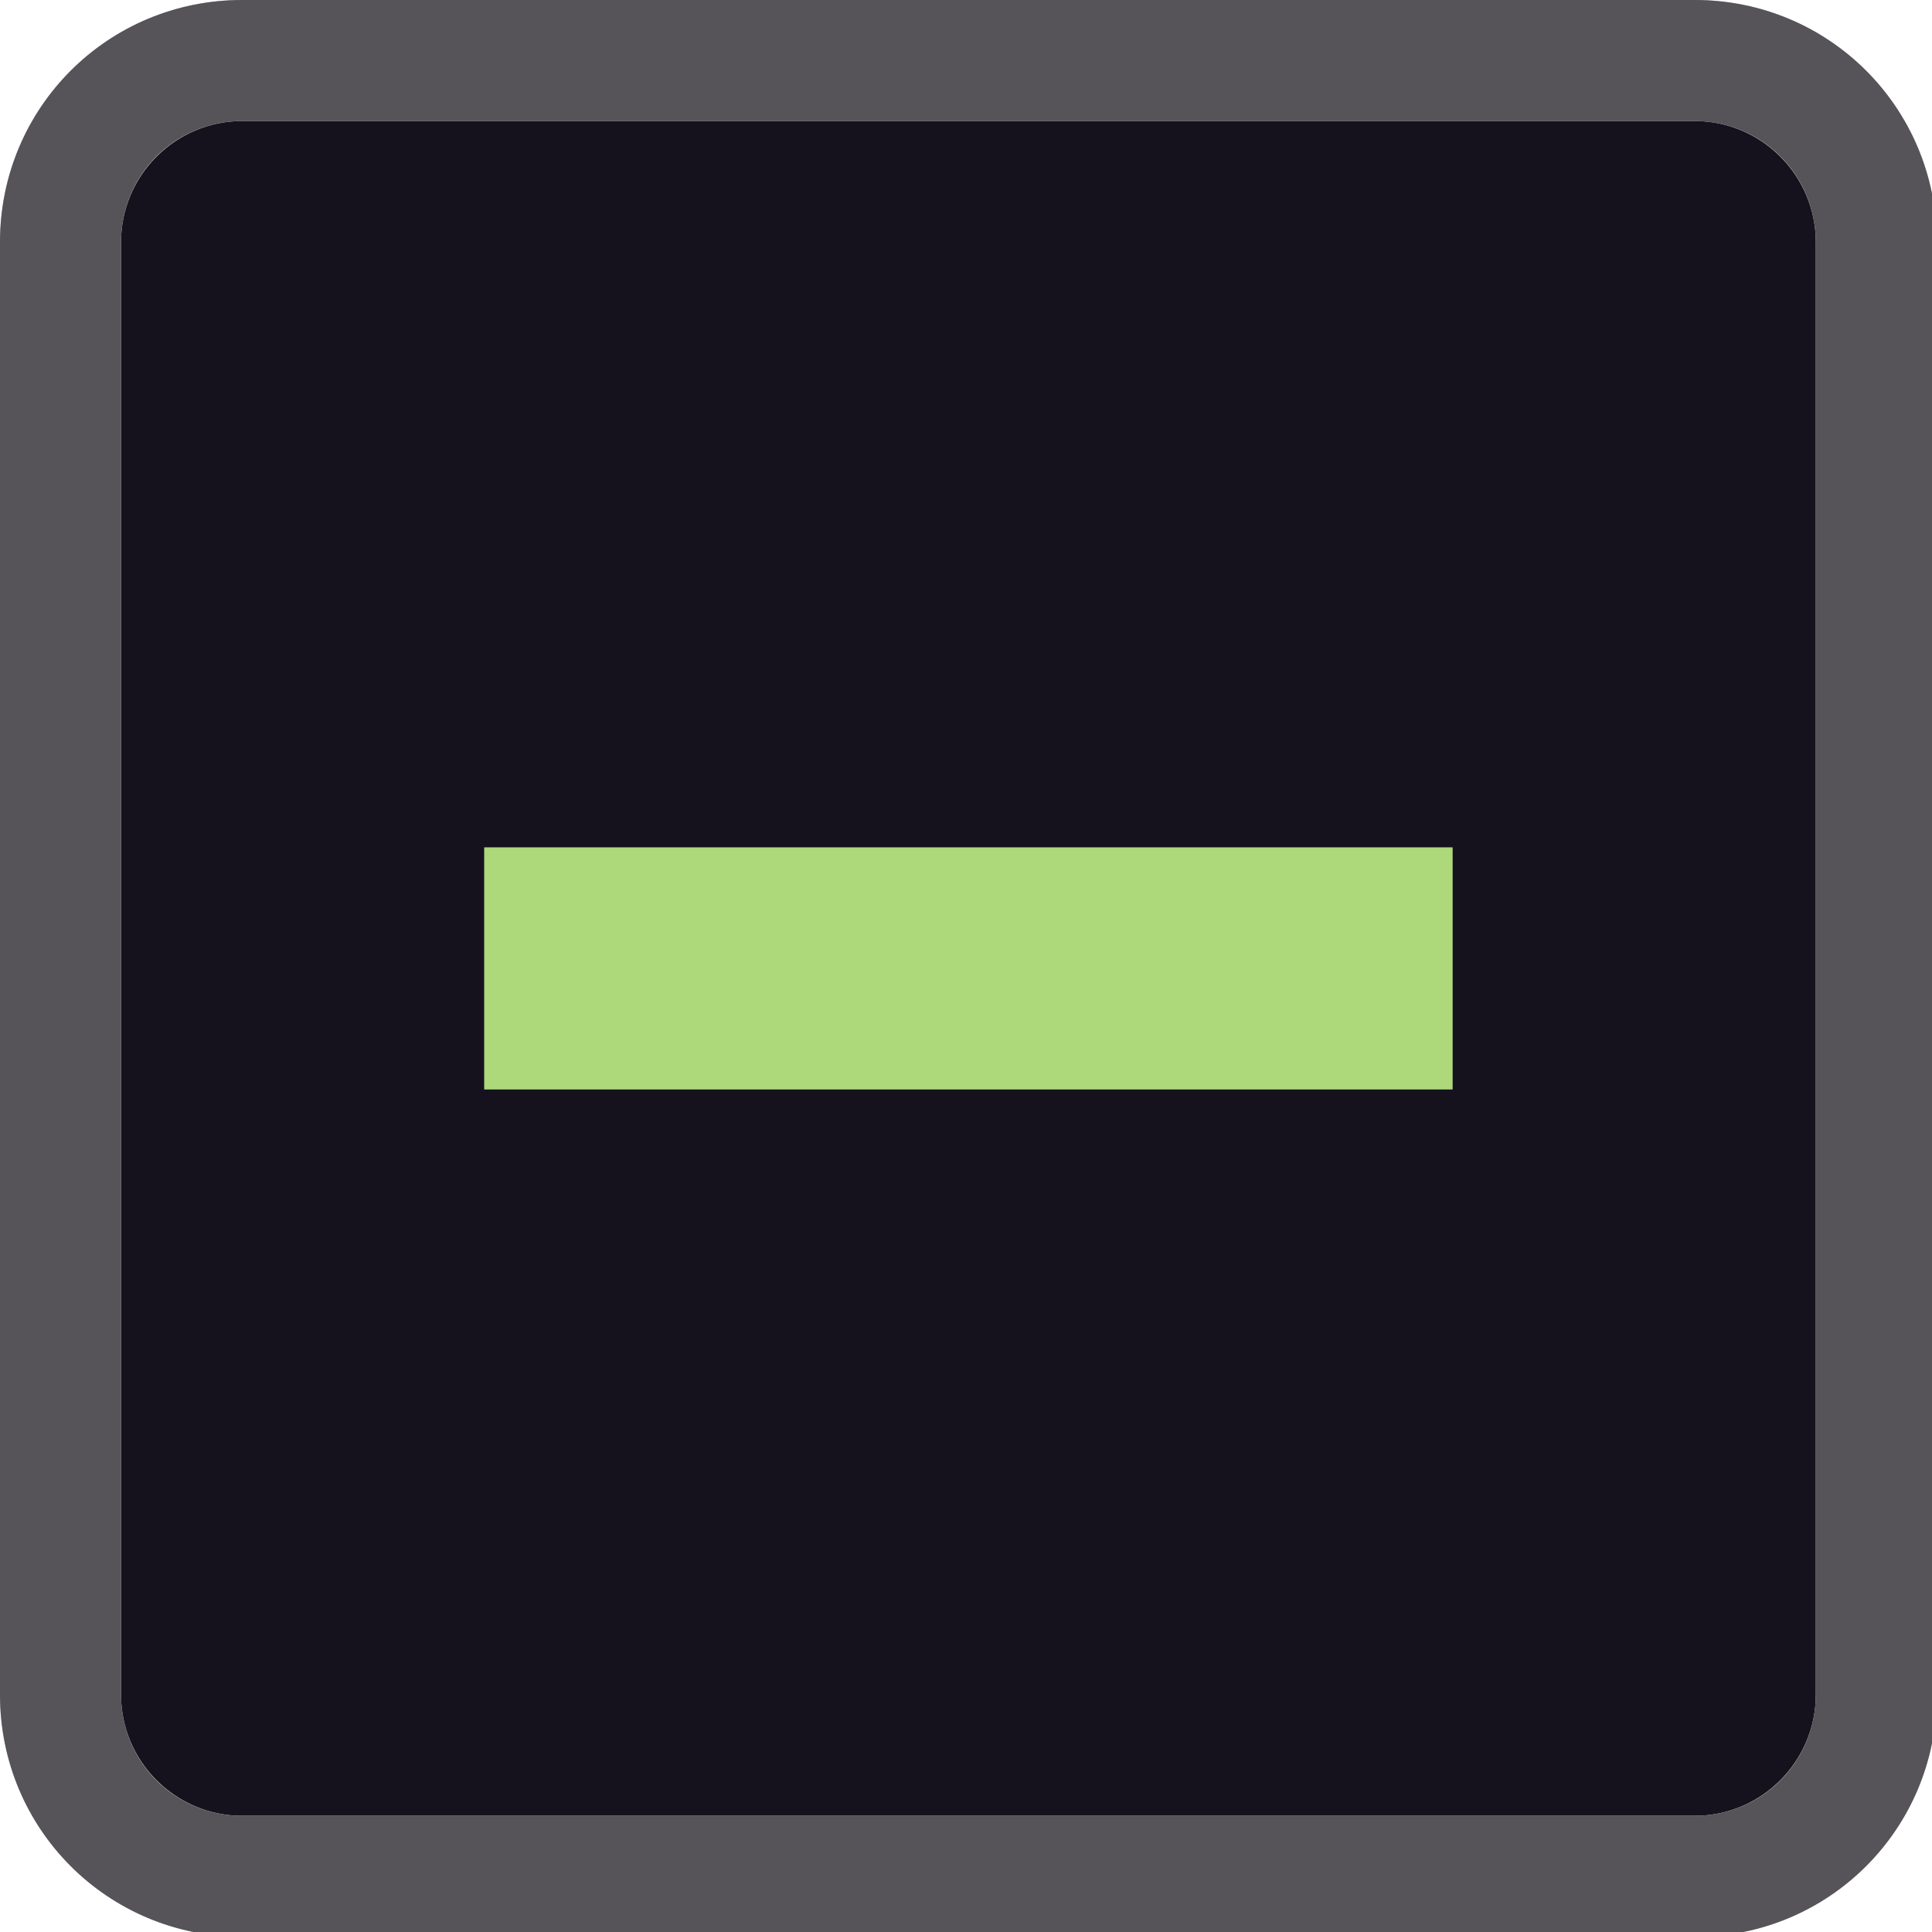
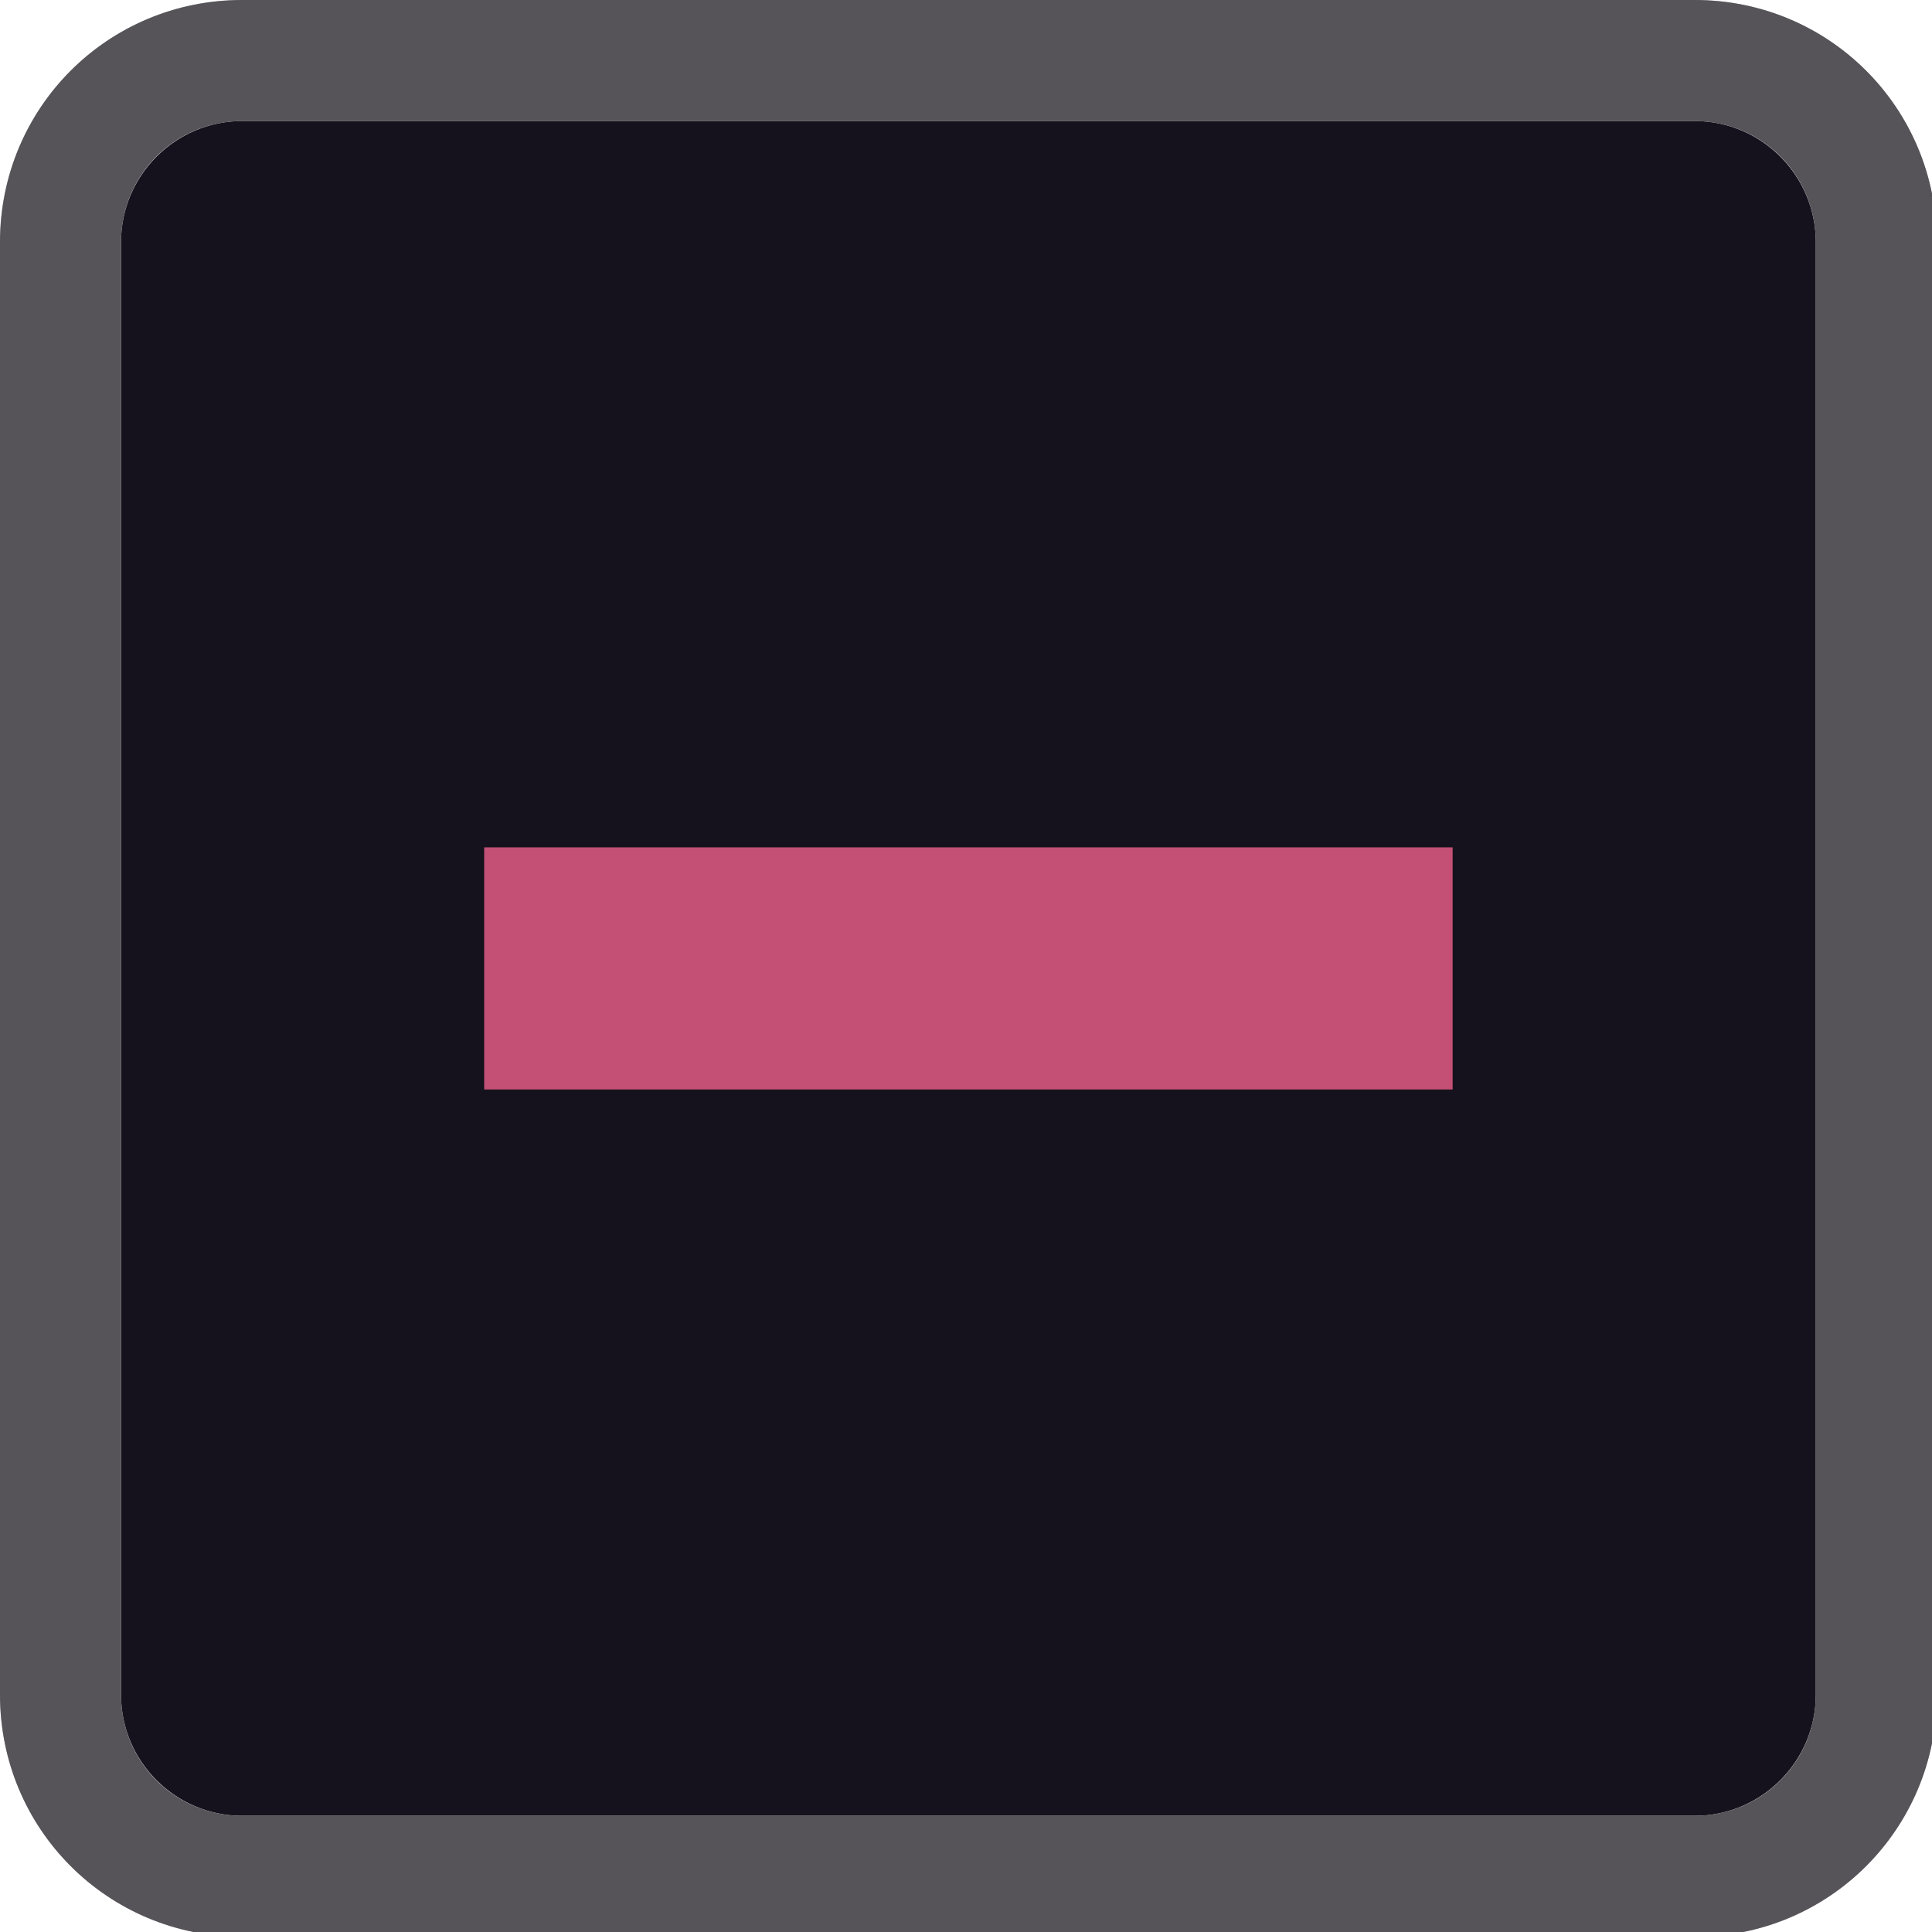
<svg xmlns="http://www.w3.org/2000/svg" width="133pt" height="133pt" viewBox="0 0 133 133" version="1.1">
  <g id="surface1">
    <path style=" stroke:none;fill-rule:nonzero;fill:#15121d;fill-opacity:1;" d="M 16.668 8.332 L 116.668 8.332 C 121.258 8.332 125 12.078 125 16.668 L 125 116.668 C 125 121.258 121.258 125 116.668 125 L 16.668 125 C 12.078 125 8.332 121.258 8.332 116.668 L 8.332 16.668 C 8.332 12.078 12.078 8.332 16.668 8.332 Z M 16.668 8.332 " />
    <path style=" stroke:none;fill-rule:nonzero;fill:#171624;fill-opacity:1;" d="M 16.668 0 C 7.422 0 0 7.422 0 16.668 L 0 116.668 C 0 125.91 7.422 133.332 16.668 133.332 L 116.668 133.332 C 125.91 133.332 133.332 125.91 133.332 116.668 L 133.332 16.668 C 133.332 7.422 125.91 0 116.668 0 Z M 16.668 8.332 L 116.668 8.332 C 121.289 8.332 125 12.043 125 16.668 L 125 116.668 C 125 121.289 121.289 125 116.668 125 L 16.668 125 C 12.043 125 8.332 121.289 8.332 116.668 L 8.332 16.668 C 8.332 12.043 12.043 8.332 16.668 8.332 Z M 16.668 8.332 " />
    <path style=" stroke:none;fill-rule:nonzero;fill:#e9e4d7;fill-opacity:0.30;" d="M 16.668 0 C 7.422 0 0 7.422 0 16.668 L 0 116.668 C 0 125.91 7.422 133.332 16.668 133.332 L 116.668 133.332 C 125.91 133.332 133.332 125.91 133.332 116.668 L 133.332 16.668 C 133.332 7.422 125.91 0 116.668 0 Z M 16.668 8.332 L 116.668 8.332 C 121.289 8.332 125 12.043 125 16.668 L 125 116.668 C 125 121.289 121.289 125 116.668 125 L 16.668 125 C 12.043 125 8.332 121.289 8.332 116.668 L 8.332 16.668 C 8.332 12.043 12.043 8.332 16.668 8.332 Z M 16.668 8.332 " />
-     <path style=" stroke:none;fill-rule:nonzero;fill:#add97a;fill-opacity:1;" d="M 33.332 58.332 L 100 58.332 L 100 75 L 33.332 75 Z M 33.332 58.332 " />
+     <path style=" stroke:none;fill-rule:nonzero;fill:#c45075;fill-opacity:1;" d="M 33.332 58.332 L 100 58.332 L 100 75 L 33.332 75 Z M 33.332 58.332 " />
  </g>
</svg>
